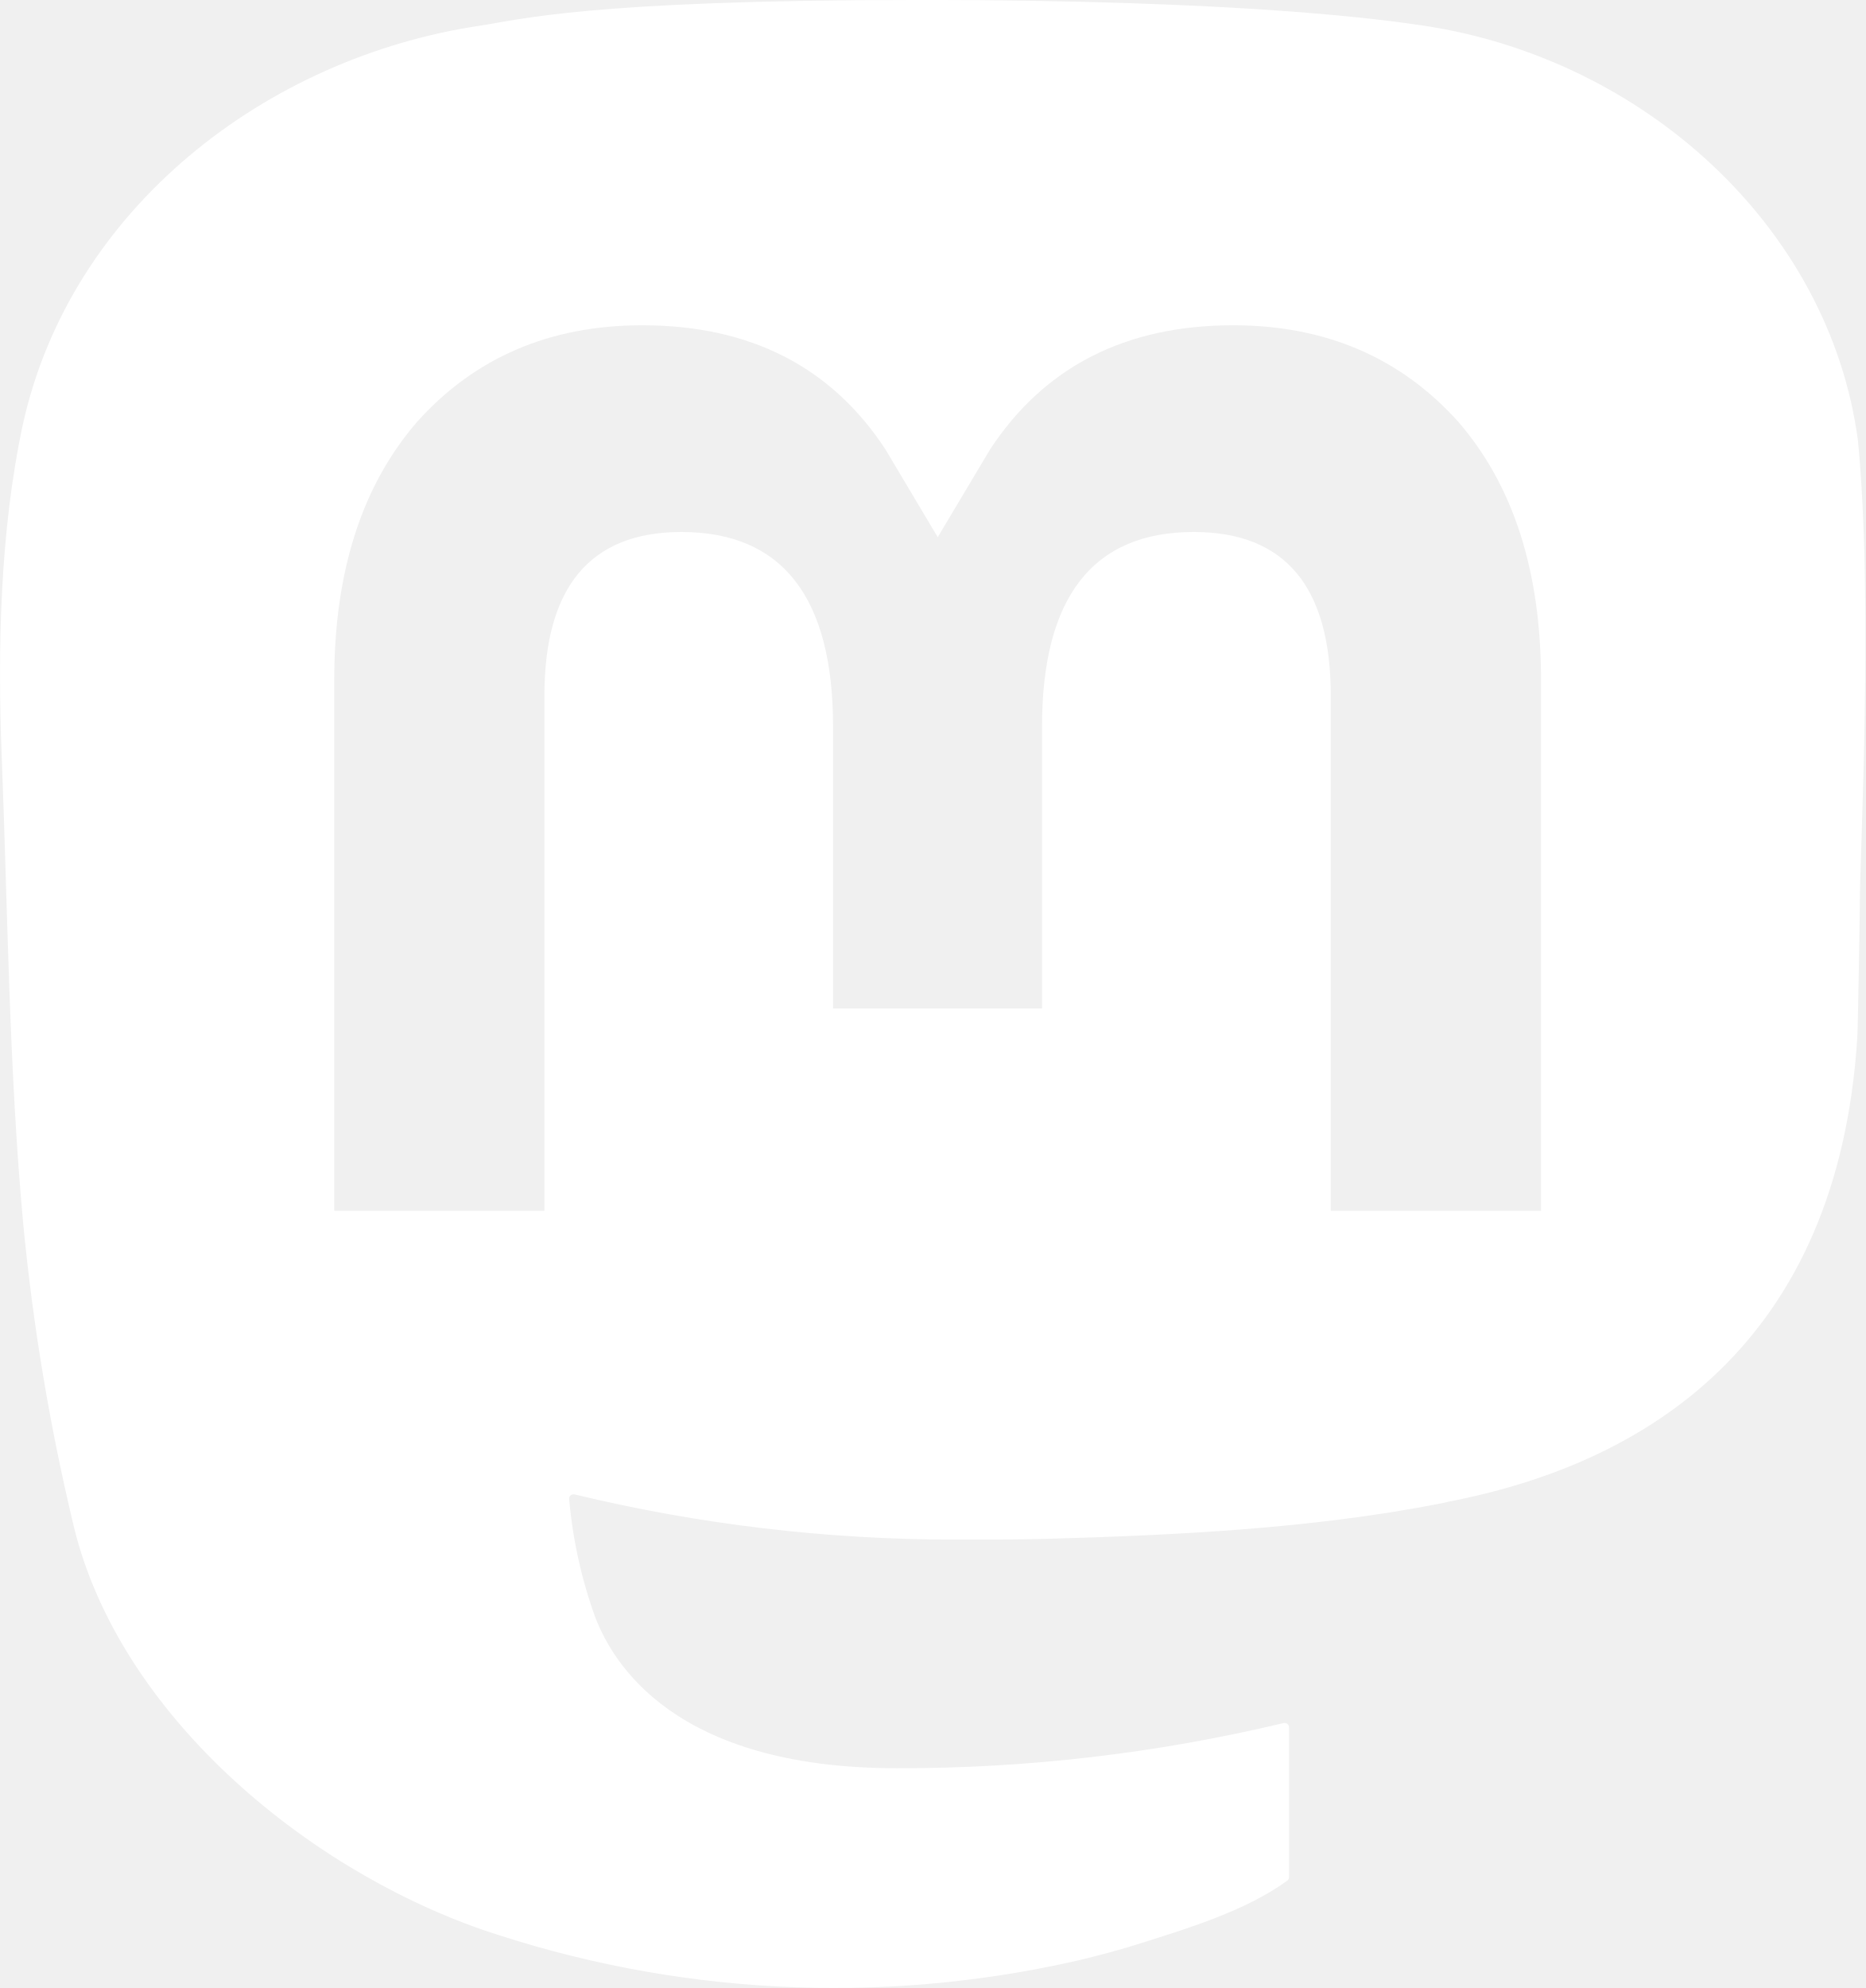
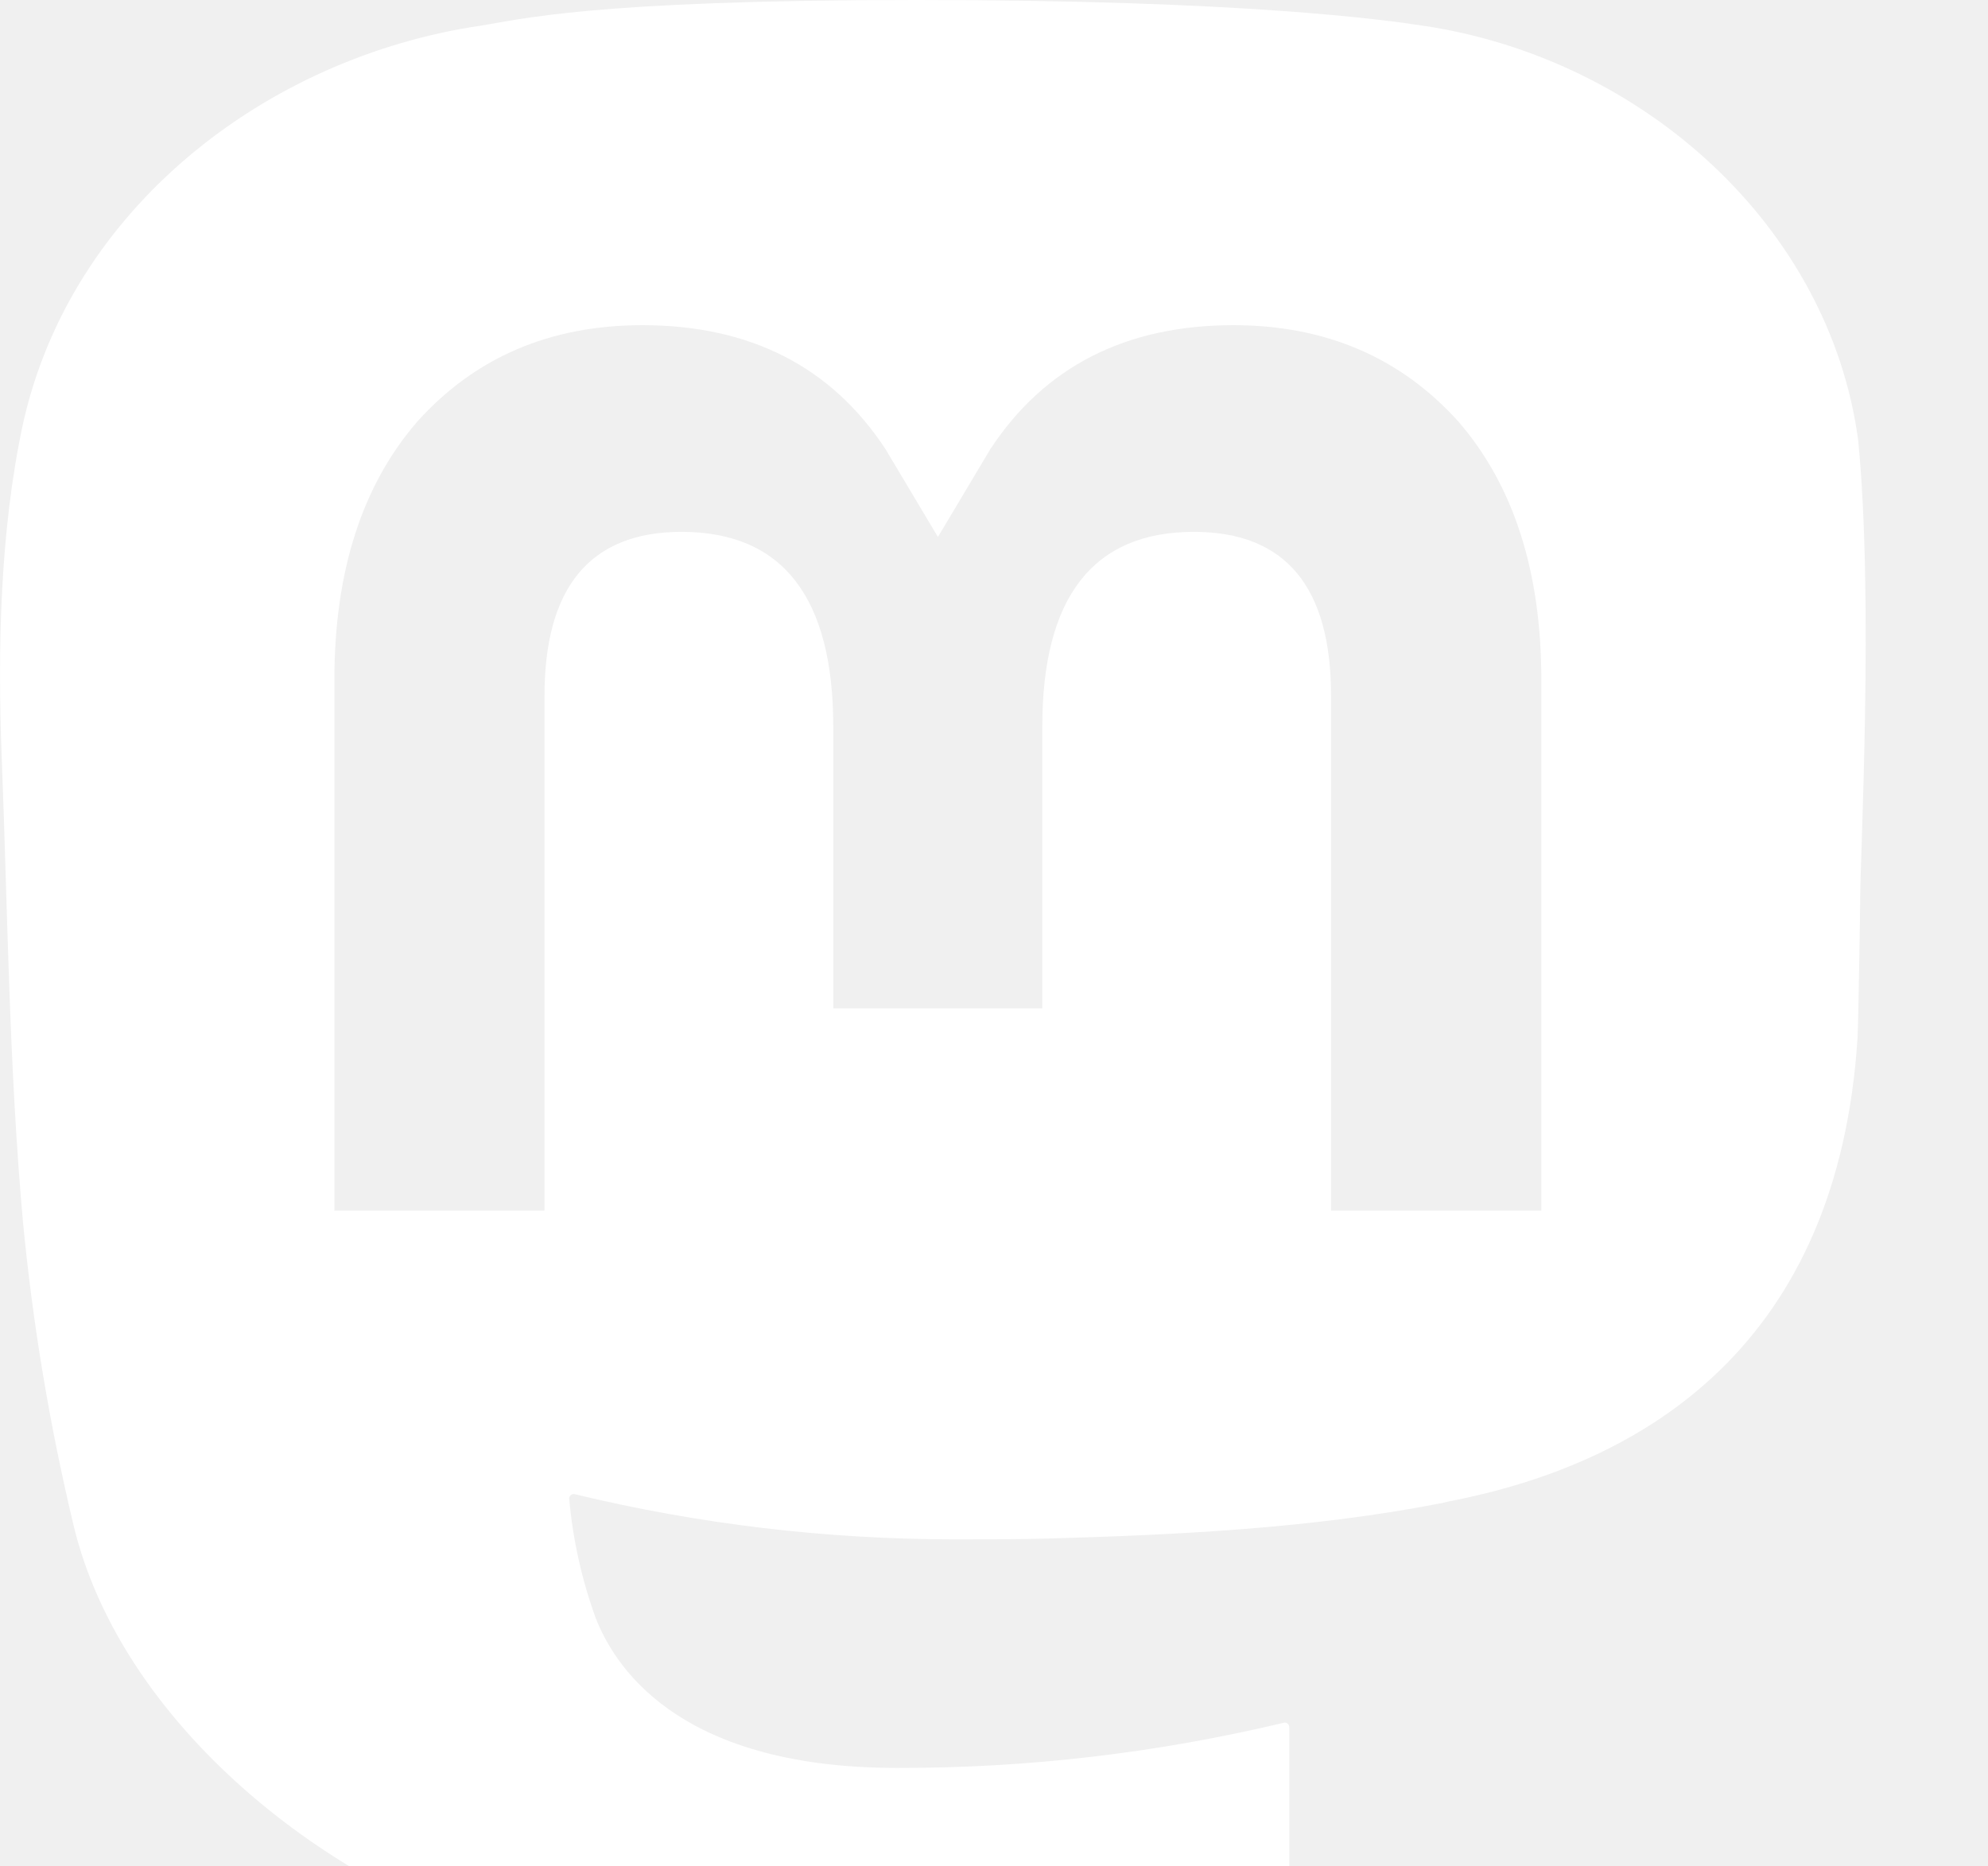
- <svg xmlns="http://www.w3.org/2000/svg" width="46.923" height="50" viewBox="0 0 46.923 50" version="1.1" id="svg5" xml:space="preserve">
-   <defs id="defs2" />
-   <g id="layer1" transform="translate(-119.48,-528.2032)" style="fill:#ffffff">
-     <path id="path3115" style="fill:#ffffff;fill-opacity:1;stroke-width:0.769" d="m 142.494,528.203 c -8.221,0 -9.985,0.504 -10.921,0.643 -5.396,0.798 -10.323,4.602 -11.519,10.038 -0.575,2.677 -0.637,5.644 -0.53,8.367 0.152,3.904 0.182,7.802 0.536,11.69 0.245,2.583 0.673,5.146 1.28,7.668 1.136,4.659 5.736,8.536 10.243,10.117 4.826,1.649 10.016,1.923 14.988,0.79 0.547,-0.127 1.088,-0.275 1.621,-0.443 1.209,-0.384 2.625,-0.813 3.666,-1.567 0.015,-0.011 0.027,-0.025 0.035,-0.041 0.008,-0.016 0.013,-0.033 0.013,-0.051 v -3.768 c -3.1e-4,-0.017 -0.008,-0.033 -0.012,-0.048 -0.008,-0.015 -0.017,-0.027 -0.03,-0.037 -0.013,-0.01 -0.029,-0.017 -0.045,-0.021 -0.016,-0.004 -0.034,-0.004 -0.05,0 -3.186,0.761 -6.45,1.142 -9.725,1.136 -5.637,0 -7.153,-2.674 -7.587,-3.788 -0.349,-0.962 -0.571,-1.967 -0.66,-2.987 0,-0.017 -1.6e-4,-0.034 0.009,-0.05 0.008,-0.016 0.018,-0.03 0.032,-0.041 0.013,-0.011 0.029,-0.017 0.045,-0.021 0.017,-0.004 0.034,-0.004 0.051,0 3.133,0.756 6.343,1.137 9.566,1.136 0.775,0 1.548,7.6e-4 2.323,-0.019 3.241,-0.091 6.658,-0.258 9.847,-0.88 0.08,-0.016 0.159,-0.029 0.227,-0.05 5.03,-0.966 9.817,-3.997 10.304,-11.674 0.018,-0.302 0.065,-3.166 0.065,-3.48 0,-1.066 0.343,-7.56 -0.05,-11.551 -0.723,-5.372 -5.405,-9.606 -10.956,-10.427 -0.936,-0.139 -4.485,-0.643 -12.704,-0.643 z m -6.857,8.181 c 2.707,0 4.753,1.041 6.116,3.121 l 1.316,2.209 1.318,-2.209 c 1.364,-2.079 3.411,-3.121 6.113,-3.121 2.337,0 4.22,0.823 5.661,2.425 1.391,1.604 2.085,3.771 2.084,6.499 v 13.347 h -5.289 v -12.954 c 0,-2.727 -1.136,-4.118 -3.448,-4.118 -2.541,0 -3.815,1.645 -3.815,4.895 v 7.09 h -5.257 v -7.09 c 0,-3.25 -1.275,-4.895 -3.816,-4.895 -2.298,0 -3.445,1.391 -3.445,4.118 v 12.954 h -5.287 V 545.308 c 0,-2.727 0.696,-4.894 2.088,-6.499 1.437,-1.602 3.321,-2.425 5.66,-2.425 z" />
-   </g>
+ <svg xmlns="http://www.w3.org/2000/svg" width="50" height="46.923" viewBox="0 0 50 46.923">
+   <path fill-rule="nonzero" fill="rgb(100%, 100%, 100%)" fill-opacity="1" d="M 23.012 0 C 14.793 0 13.027 0.504 12.094 0.645 C 6.695 1.441 1.77 5.246 0.574 10.68 C 0 13.359 -0.062 16.324 0.043 19.047 C 0.195 22.953 0.227 26.848 0.578 30.738 C 0.824 33.32 1.254 35.883 1.859 38.406 C 2.996 43.066 7.594 46.941 12.102 48.523 C 16.93 50.172 22.117 50.445 27.09 49.312 C 27.637 49.188 28.18 49.039 28.711 48.871 C 29.922 48.488 31.336 48.059 32.379 47.305 C 32.395 47.293 32.406 47.277 32.414 47.262 C 32.422 47.246 32.426 47.23 32.426 47.211 L 32.426 43.445 C 32.426 43.426 32.418 43.41 32.414 43.395 C 32.406 43.383 32.398 43.367 32.383 43.359 C 32.371 43.348 32.355 43.34 32.34 43.336 C 32.324 43.332 32.305 43.332 32.289 43.336 C 29.102 44.098 25.84 44.48 22.562 44.473 C 16.926 44.473 15.41 41.801 14.977 40.688 C 14.629 39.723 14.406 38.719 14.316 37.699 C 14.316 37.684 14.316 37.664 14.328 37.648 C 14.336 37.633 14.344 37.621 14.359 37.609 C 14.371 37.598 14.387 37.59 14.402 37.586 C 14.418 37.582 14.438 37.582 14.453 37.586 C 17.586 38.344 20.797 38.723 24.02 38.723 C 24.797 38.723 25.566 38.723 26.344 38.703 C 29.582 38.613 33 38.445 36.191 37.824 C 36.27 37.809 36.348 37.793 36.418 37.773 C 41.445 36.809 46.234 33.777 46.719 26.102 C 46.738 25.797 46.785 22.934 46.785 22.621 C 46.785 21.555 47.129 15.062 46.734 11.07 C 46.012 5.699 41.328 1.465 35.781 0.645 C 34.844 0.504 31.293 0 23.074 0 Z M 16.156 8.18 C 18.863 8.18 20.91 9.223 22.273 11.301 L 23.59 13.508 L 24.906 11.301 C 26.27 9.223 28.316 8.18 31.02 8.18 C 33.355 8.18 35.238 9.004 36.68 10.605 C 38.07 12.211 38.766 14.375 38.766 17.105 L 38.766 30.453 L 33.477 30.453 L 33.477 17.5 C 33.477 14.773 32.34 13.379 30.027 13.379 C 27.488 13.379 26.215 15.027 26.215 18.277 L 26.215 25.367 L 20.957 25.367 L 20.957 18.277 C 20.957 15.027 19.684 13.379 17.141 13.379 C 14.844 13.379 13.695 14.773 13.695 17.5 L 13.695 30.453 L 8.41 30.453 L 8.41 17.105 C 8.41 14.379 9.105 12.211 10.496 10.605 C 11.934 9.004 13.816 8.18 16.156 8.18 Z M 16.156 8.18 " />
</svg>
